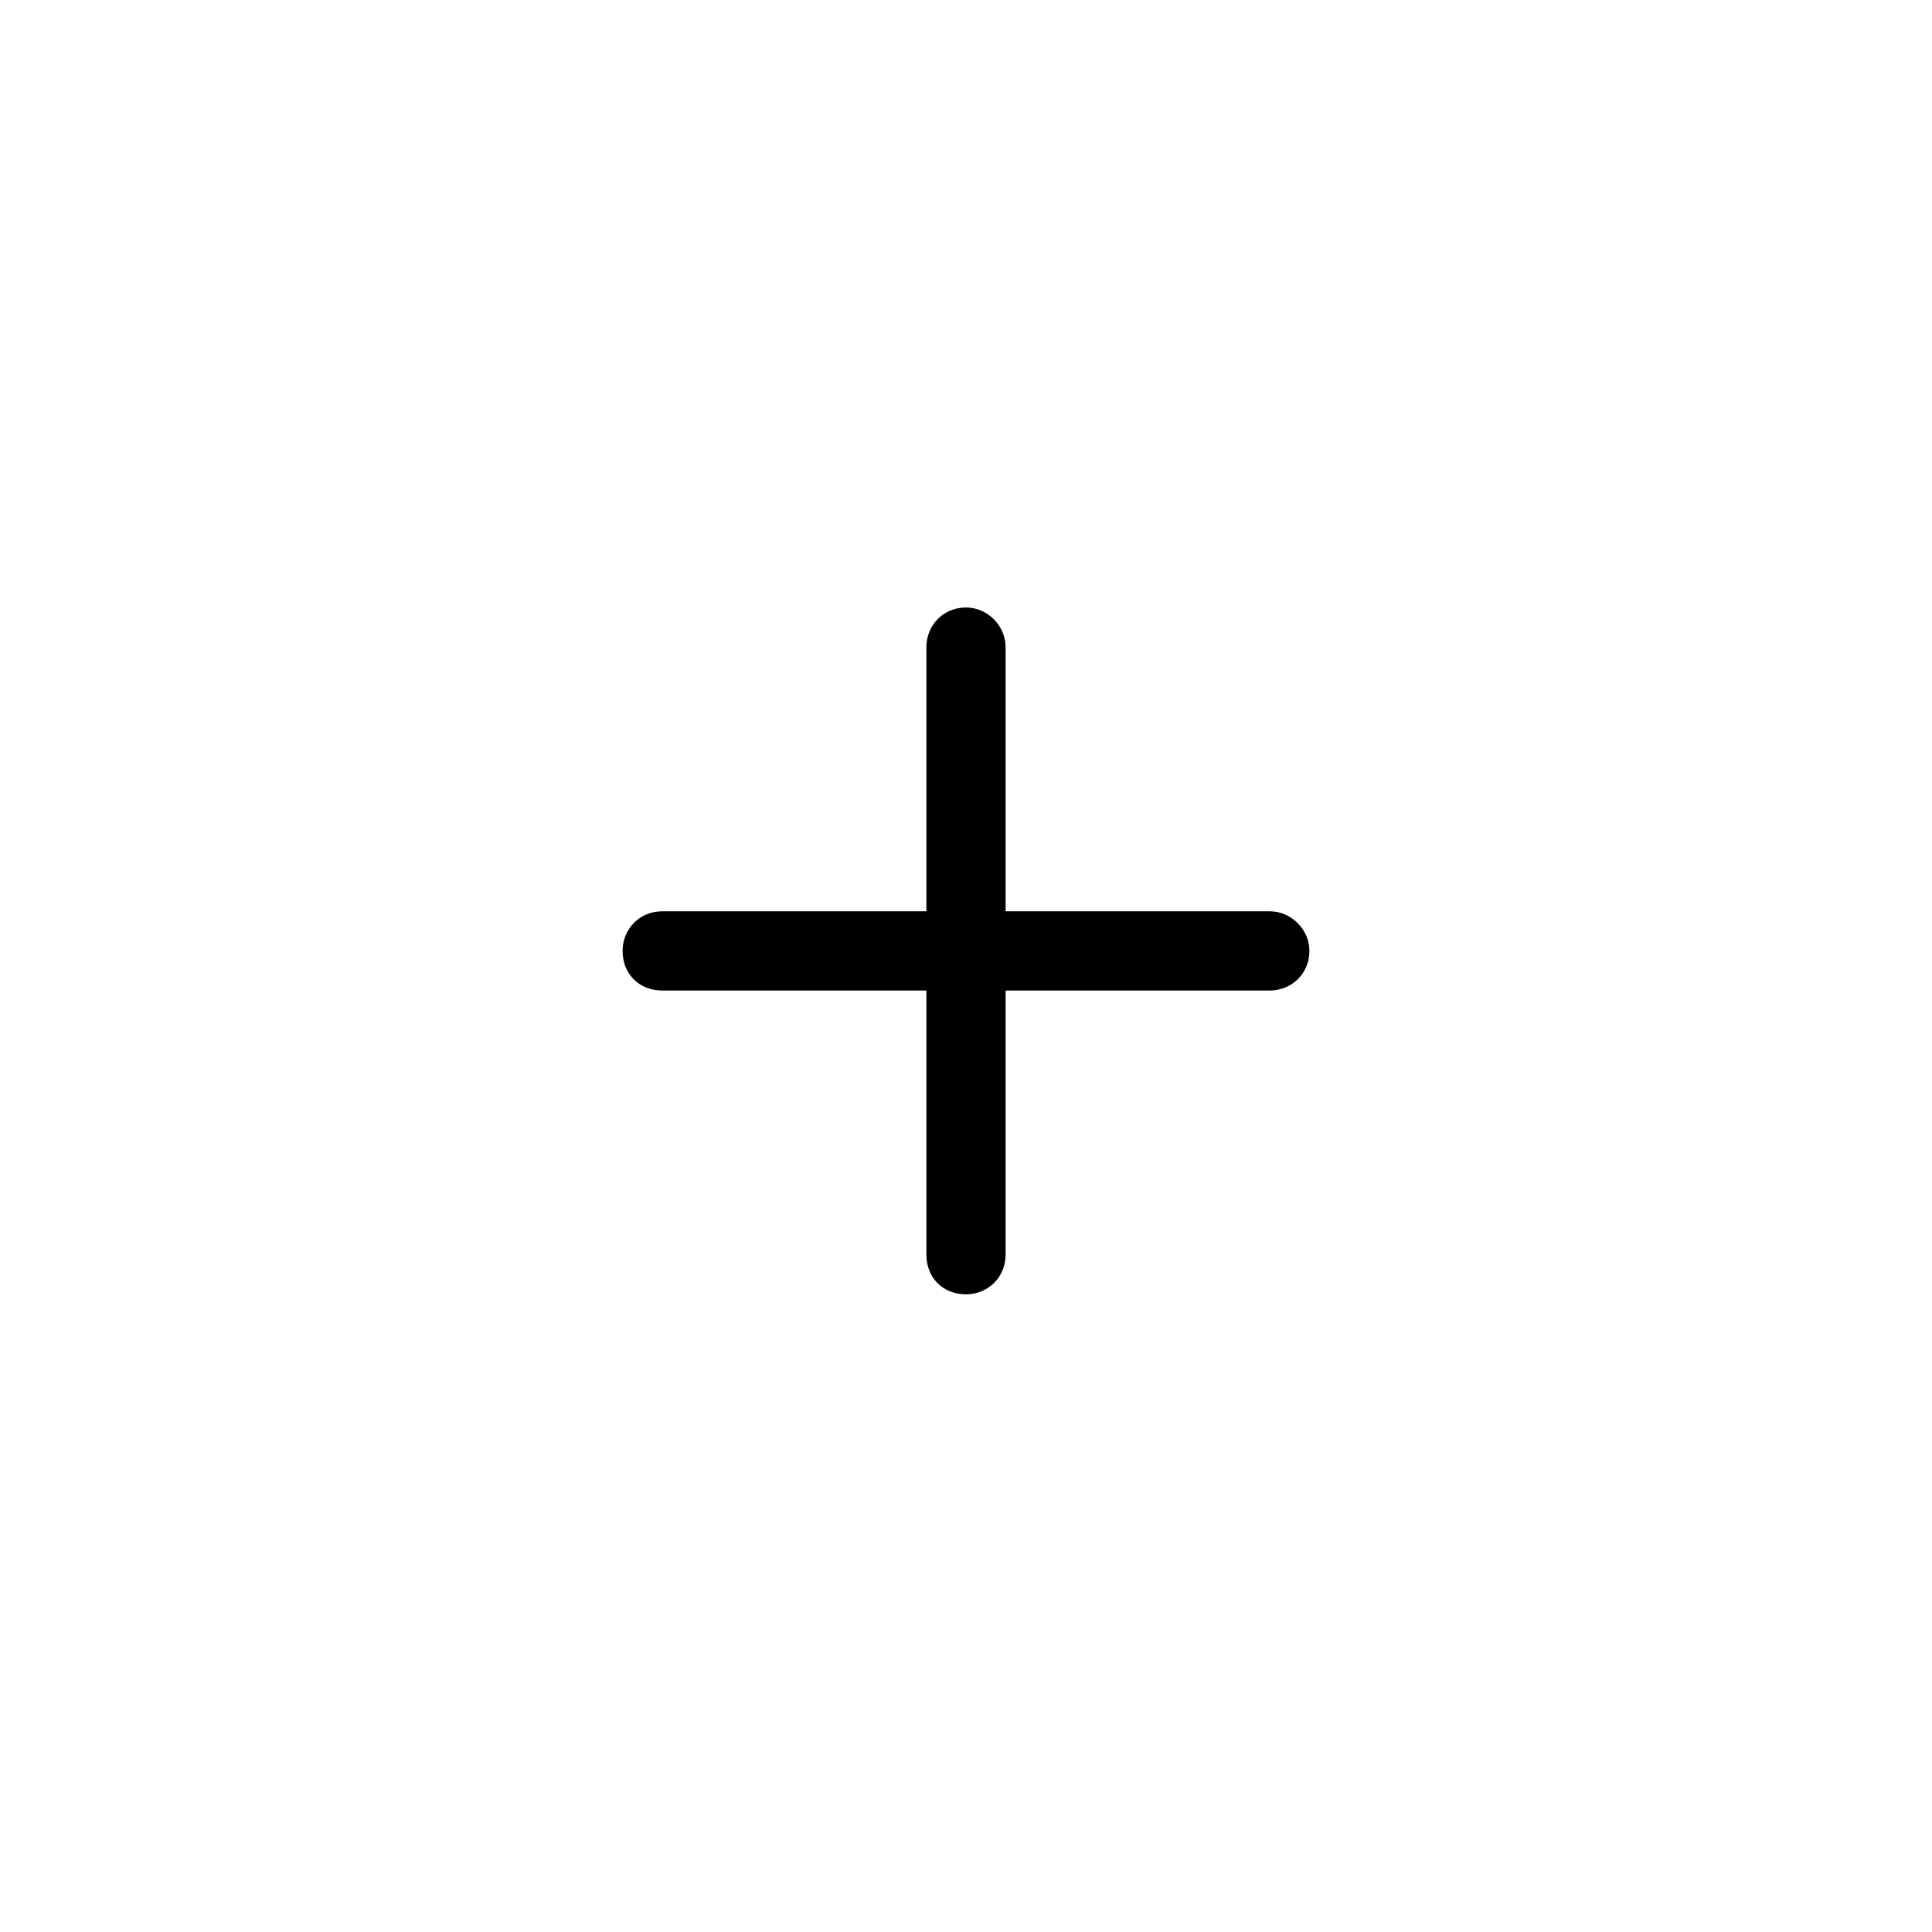
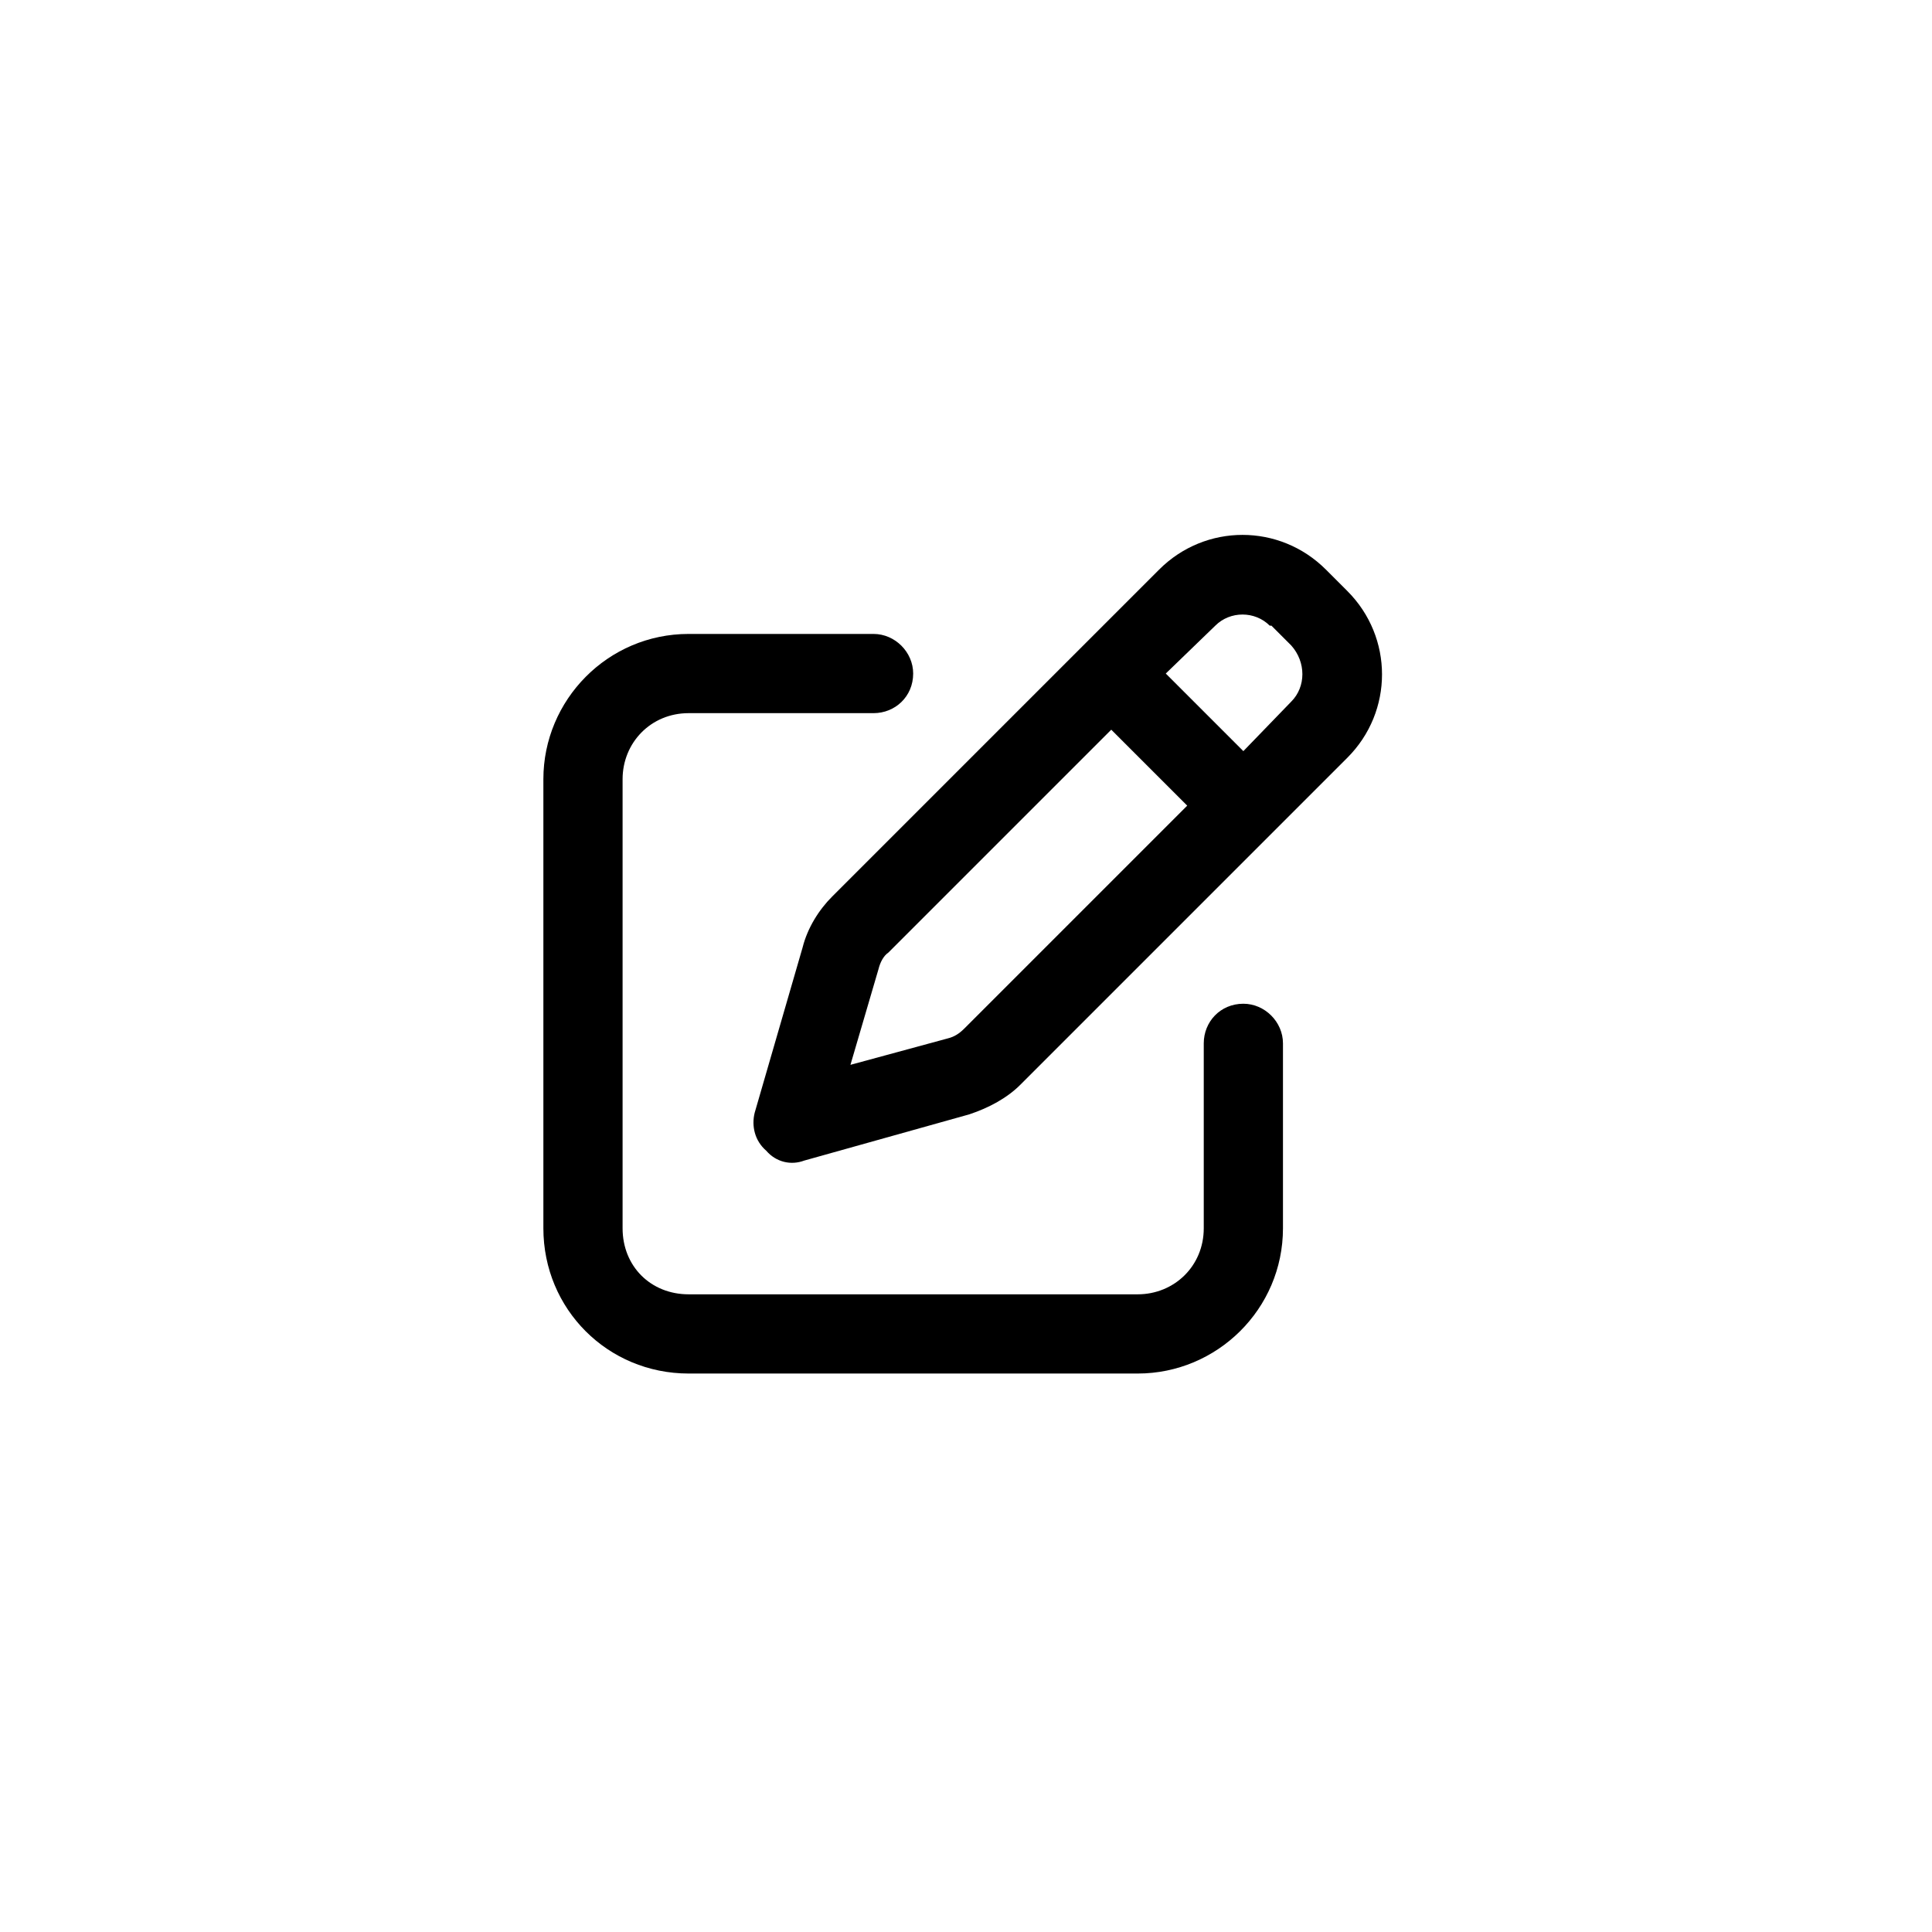
<svg xmlns="http://www.w3.org/2000/svg" width="32" height="32" viewBox="0 0 32 32" fill="none">
-   <path d="M16.656 10.719V15.094H21.031C21.387 15.094 21.688 15.395 21.688 15.75C21.688 16.133 21.387 16.406 21.031 16.406H16.656V20.781C16.656 21.164 16.355 21.438 16 21.438C15.617 21.438 15.344 21.164 15.344 20.781V16.406H10.969C10.586 16.406 10.312 16.133 10.312 15.75C10.312 15.395 10.586 15.094 10.969 15.094H15.344V10.719C15.344 10.363 15.617 10.062 16 10.062C16.355 10.062 16.656 10.363 16.656 10.719Z" fill="currentColor" />
+   <path d="M21.059 10.363H21.031C20.785 10.117 20.375 10.117 20.129 10.363L19.309 11.156L20.594 12.441L21.387 11.621C21.633 11.375 21.633 10.965 21.387 10.691L21.059 10.363ZM14.715 15.777C14.633 15.832 14.578 15.941 14.551 16.051L14.086 17.637L15.699 17.199C15.809 17.172 15.891 17.117 15.973 17.035L19.664 13.344L18.406 12.086L14.715 15.777ZM19.199 9.434C19.965 8.668 21.195 8.668 21.961 9.434L22.316 9.789C23.082 10.555 23.082 11.785 22.316 12.551L16.902 17.965C16.684 18.184 16.383 18.348 16.055 18.457L13.32 19.223C13.102 19.305 12.855 19.25 12.691 19.059C12.5 18.895 12.445 18.648 12.5 18.43L13.293 15.695C13.375 15.367 13.566 15.066 13.785 14.848L19.199 9.434ZM11.406 10.5H14.469C14.824 10.5 15.125 10.801 15.125 11.156C15.125 11.539 14.824 11.812 14.469 11.812H11.406C10.777 11.812 10.312 12.305 10.312 12.906V20.344C10.312 20.973 10.777 21.438 11.406 21.438H18.844C19.445 21.438 19.938 20.973 19.938 20.344V17.281C19.938 16.926 20.211 16.625 20.594 16.625C20.949 16.625 21.25 16.926 21.25 17.281V20.344C21.25 21.684 20.156 22.75 18.844 22.75H11.406C10.066 22.75 9 21.684 9 20.344V12.906C9 11.594 10.066 10.5 11.406 10.5Z" fill="currentColor" />
</svg>
